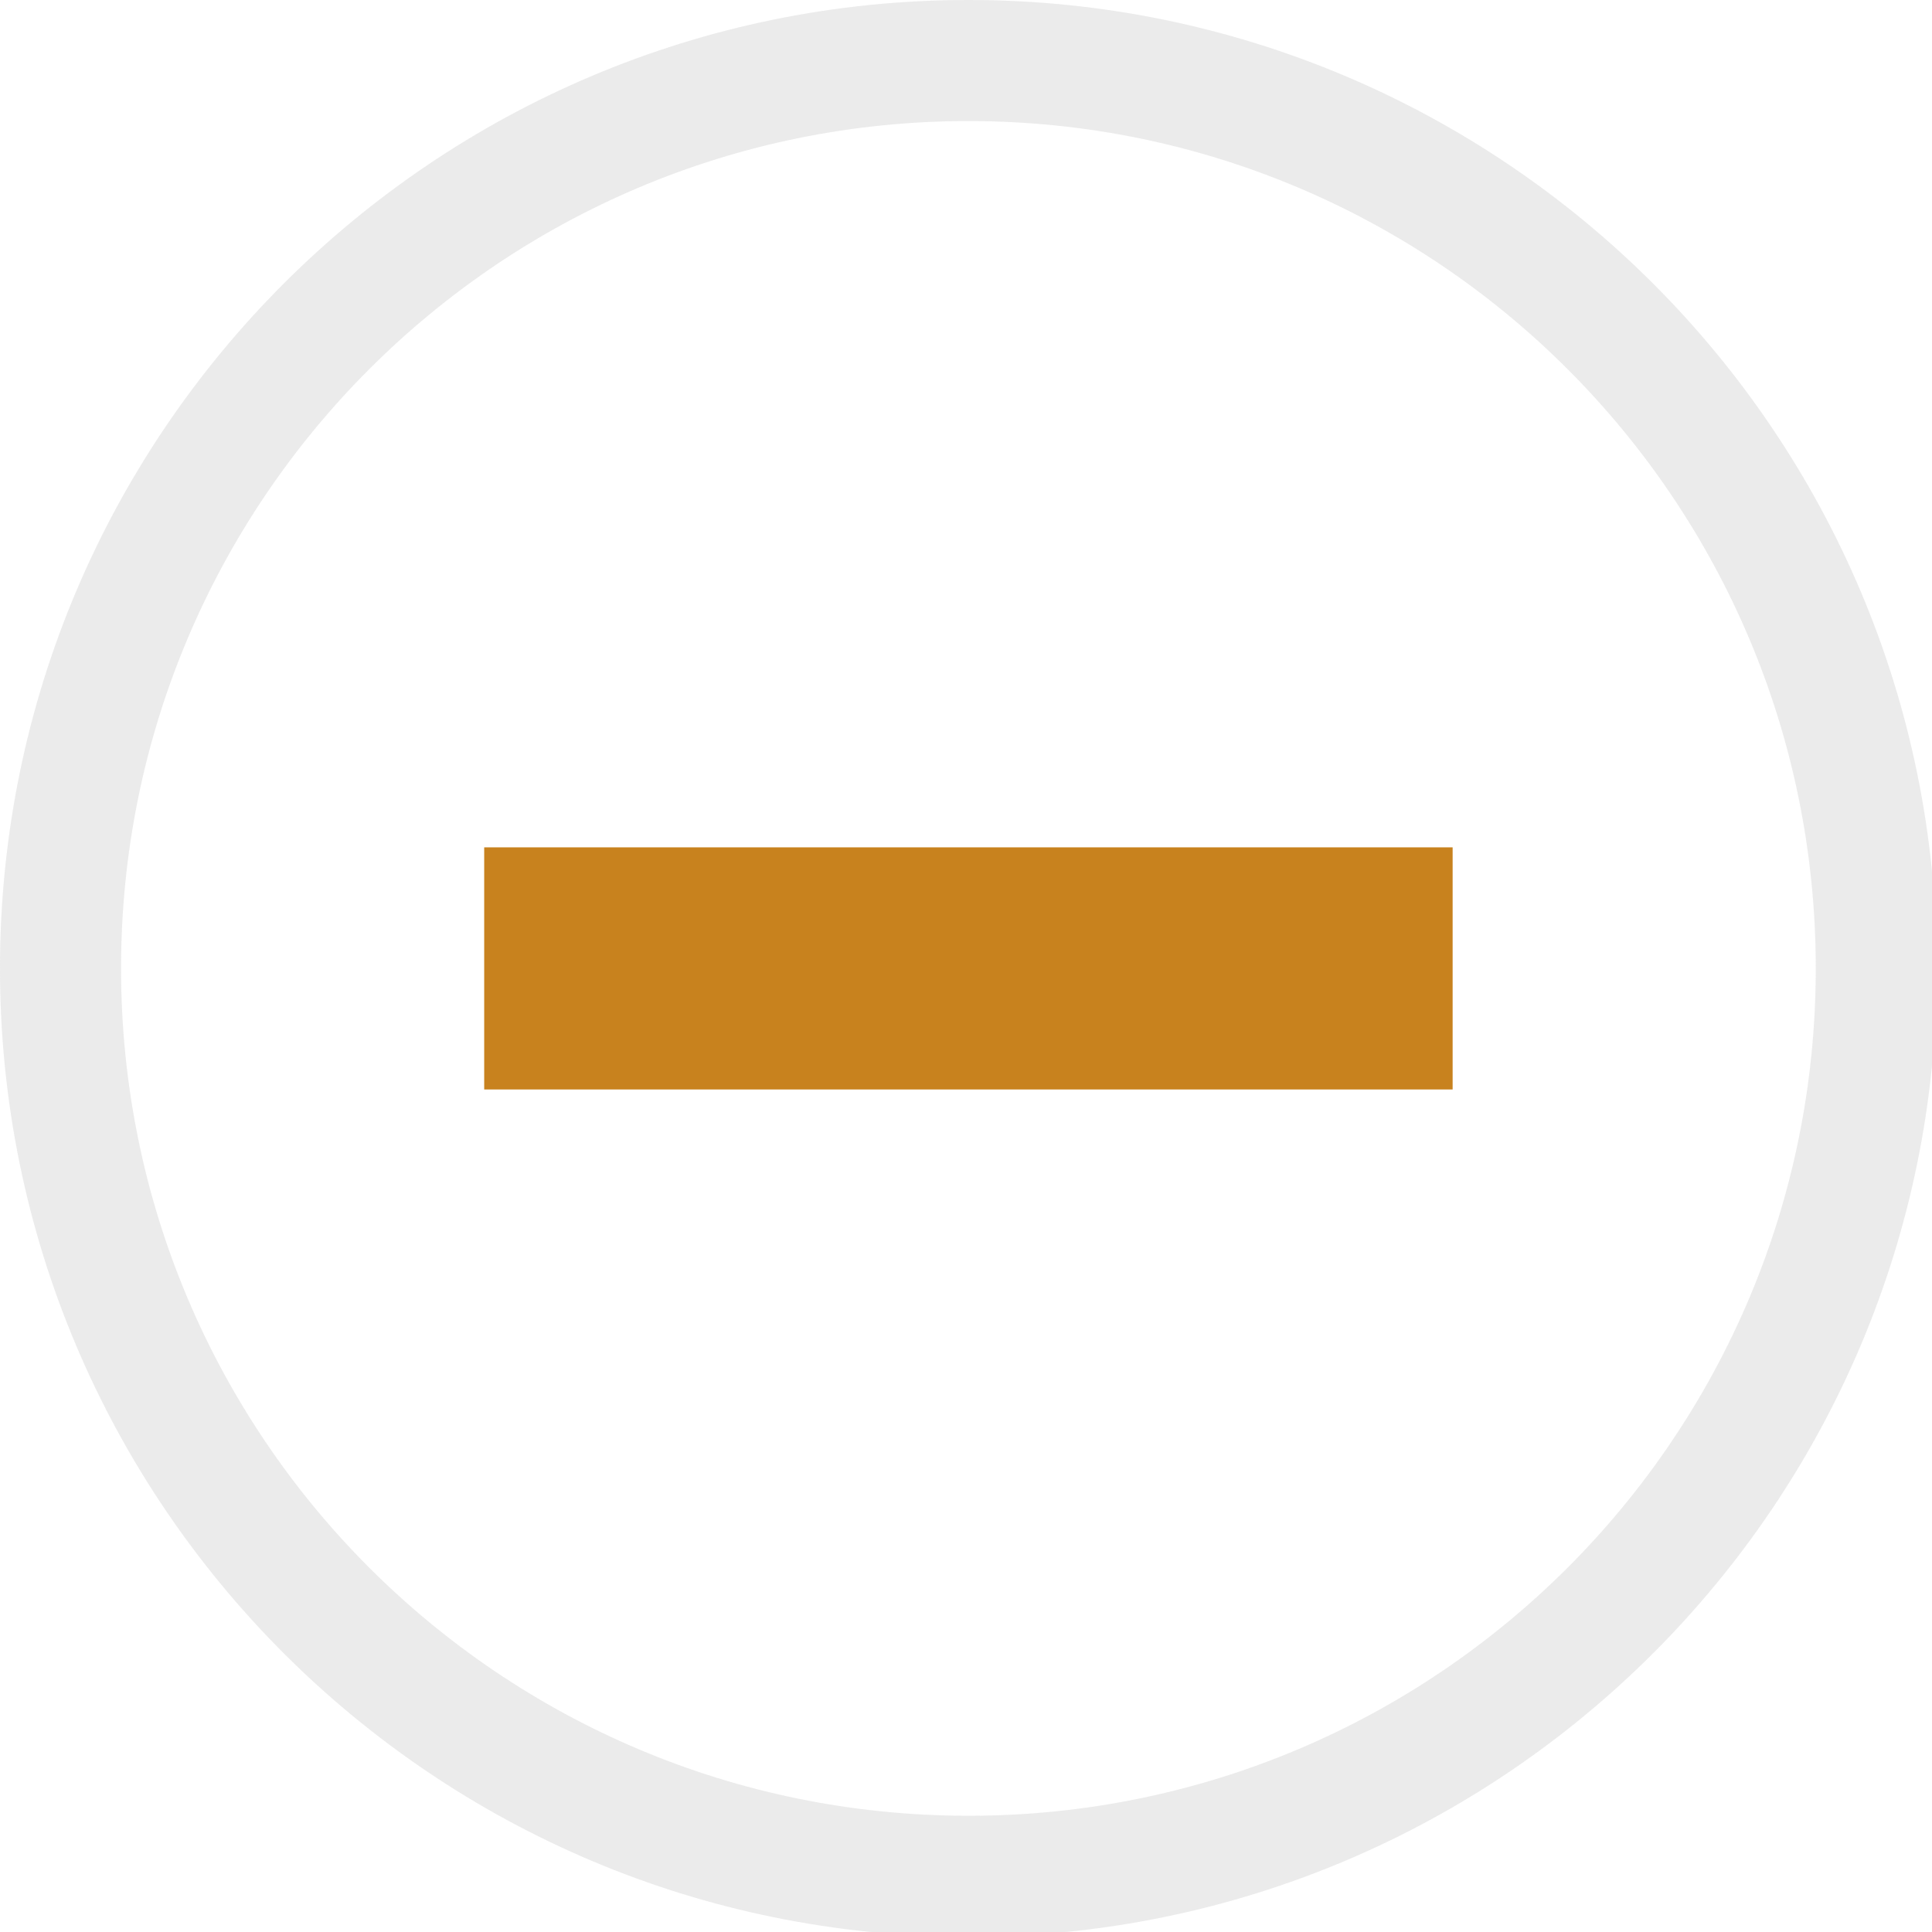
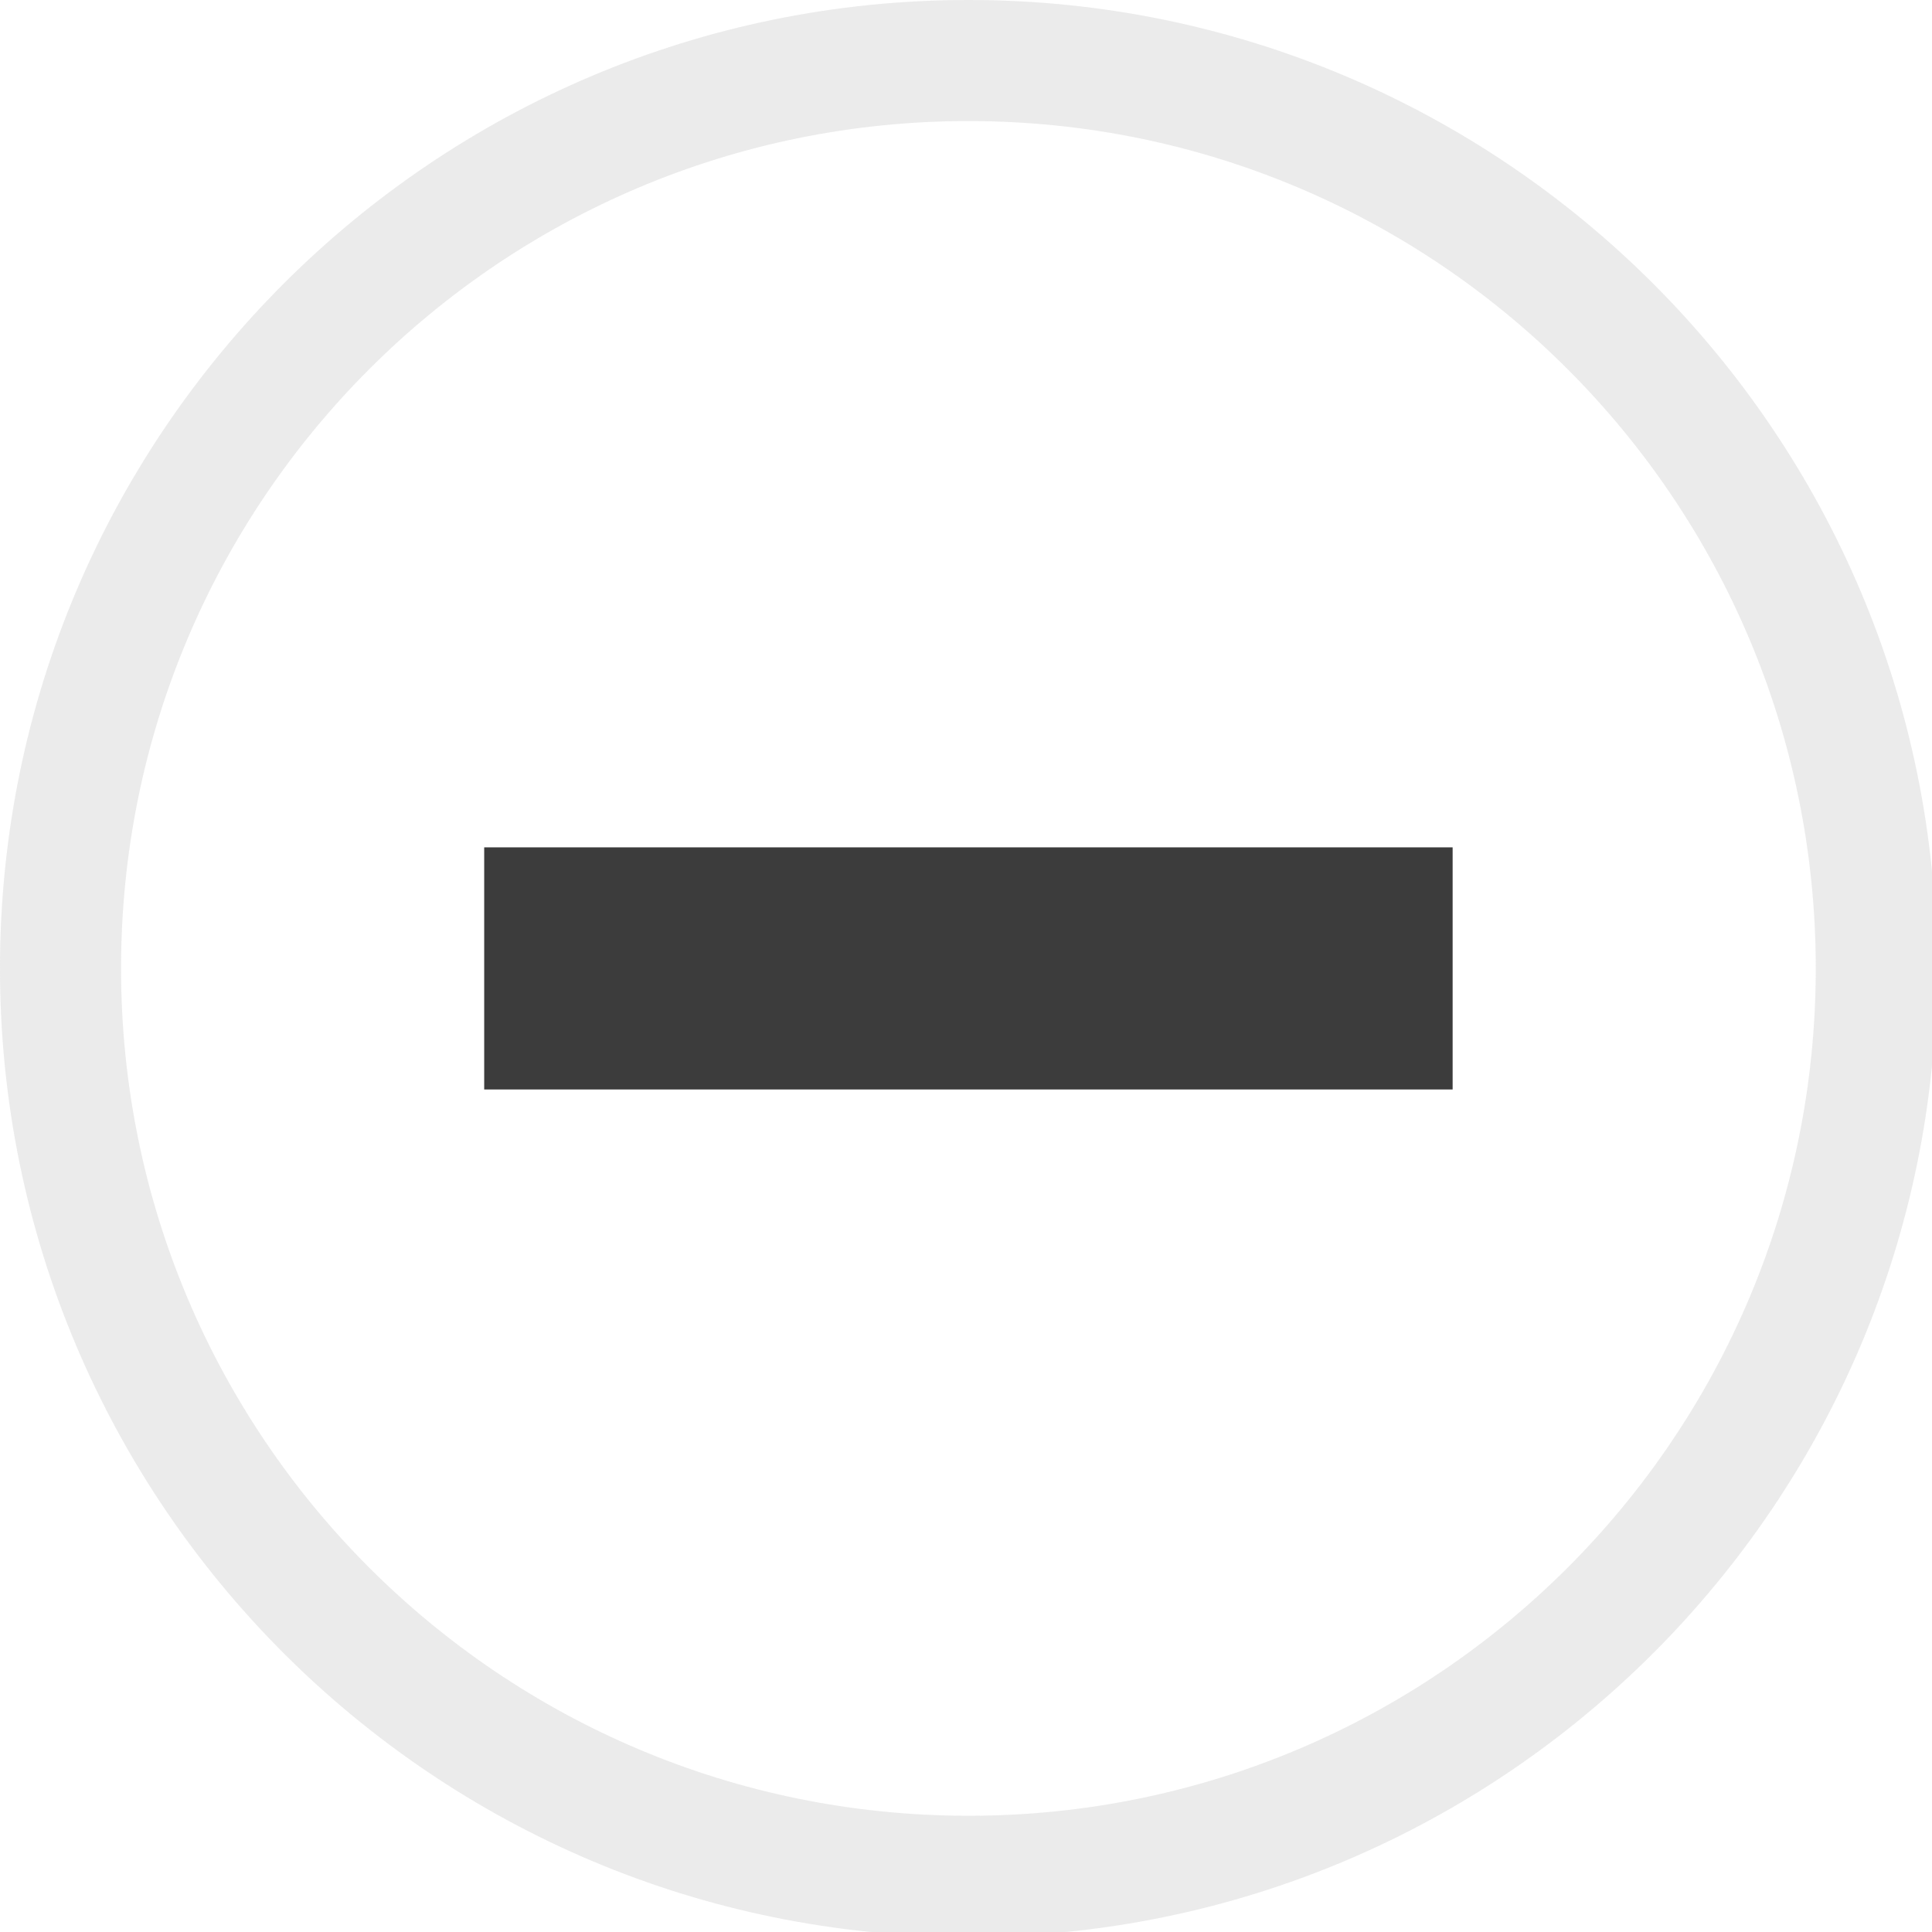
<svg xmlns="http://www.w3.org/2000/svg" width="133pt" height="133pt" viewBox="0 0 133 133" version="1.1">
  <g id="surface1">
    <path style=" stroke:none;fill-rule:nonzero;fill:#dcdcdc;fill-opacity:0.5;" d="M 66.668 0 C 29.852 0 0 29.852 0 66.668 C 0 103.484 29.852 133.332 66.668 133.332 C 103.484 133.332 133.332 103.484 133.332 66.668 C 133.332 29.852 103.484 0 66.668 0 Z M 66.668 8.332 C 98.895 8.332 125 34.441 125 66.668 C 125 98.895 98.895 125 66.668 125 C 34.441 125 8.332 98.895 8.332 66.668 C 8.332 34.441 34.441 8.332 66.668 8.332 Z M 66.668 8.332 " />
    <path style=" stroke:none;fill-rule:nonzero;fill:#dcdcdc;fill-opacity:0.15;" d="M 66.668 0 C 29.852 0 0 29.852 0 66.668 C 0 103.484 29.852 133.332 66.668 133.332 C 103.484 133.332 133.332 103.484 133.332 66.668 C 133.332 29.852 103.484 0 66.668 0 Z M 66.668 8.332 C 98.895 8.332 125 34.441 125 66.668 C 125 98.895 98.895 125 66.668 125 C 34.441 125 8.332 98.895 8.332 66.668 C 8.332 34.441 34.441 8.332 66.668 8.332 Z M 66.668 8.332 " />
-     <path style=" stroke:none;fill-rule:nonzero;fill:#c8821e;fill-opacity:1;" d="M 33.332 58.332 L 100 58.332 L 100 75 L 33.332 75 Z M 33.332 58.332 " />
+     <path style=" stroke:none;fill-rule:nonzero;fill:#3c3c3c;fill-opacity:1;" d="M 33.332 58.332 L 100 58.332 L 100 75 L 33.332 75 Z M 33.332 58.332 " />
  </g>
</svg>
